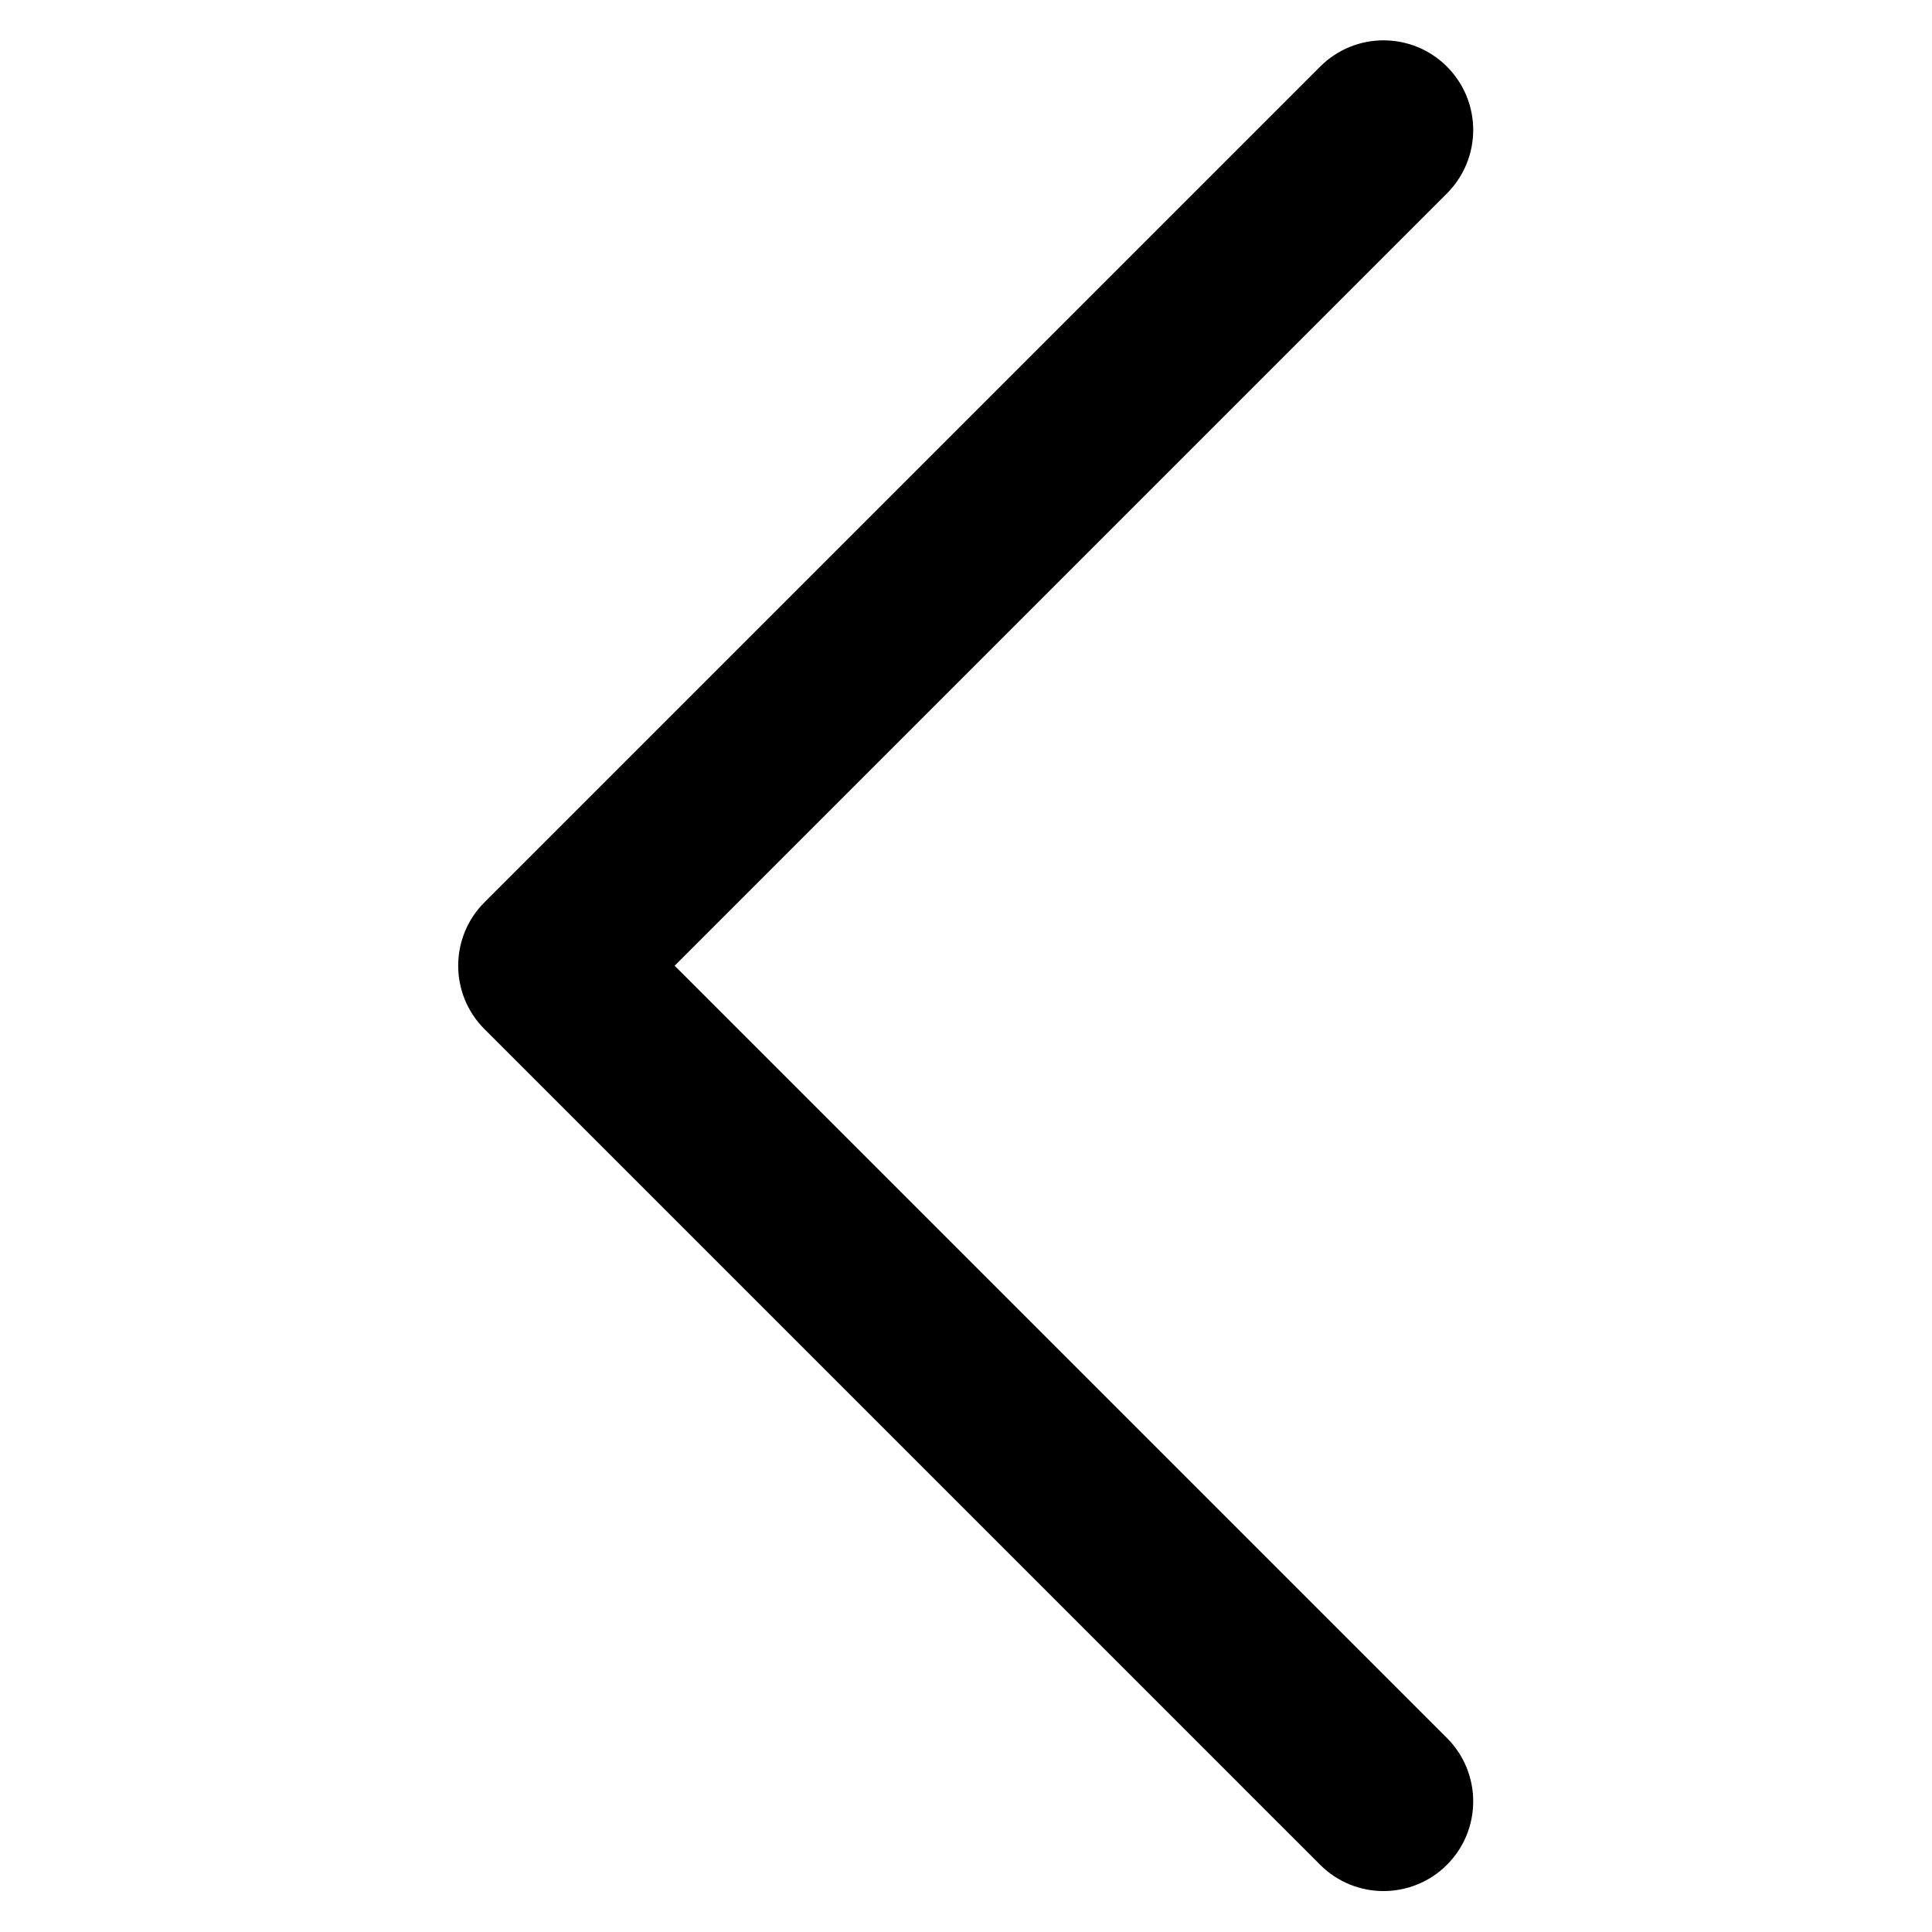
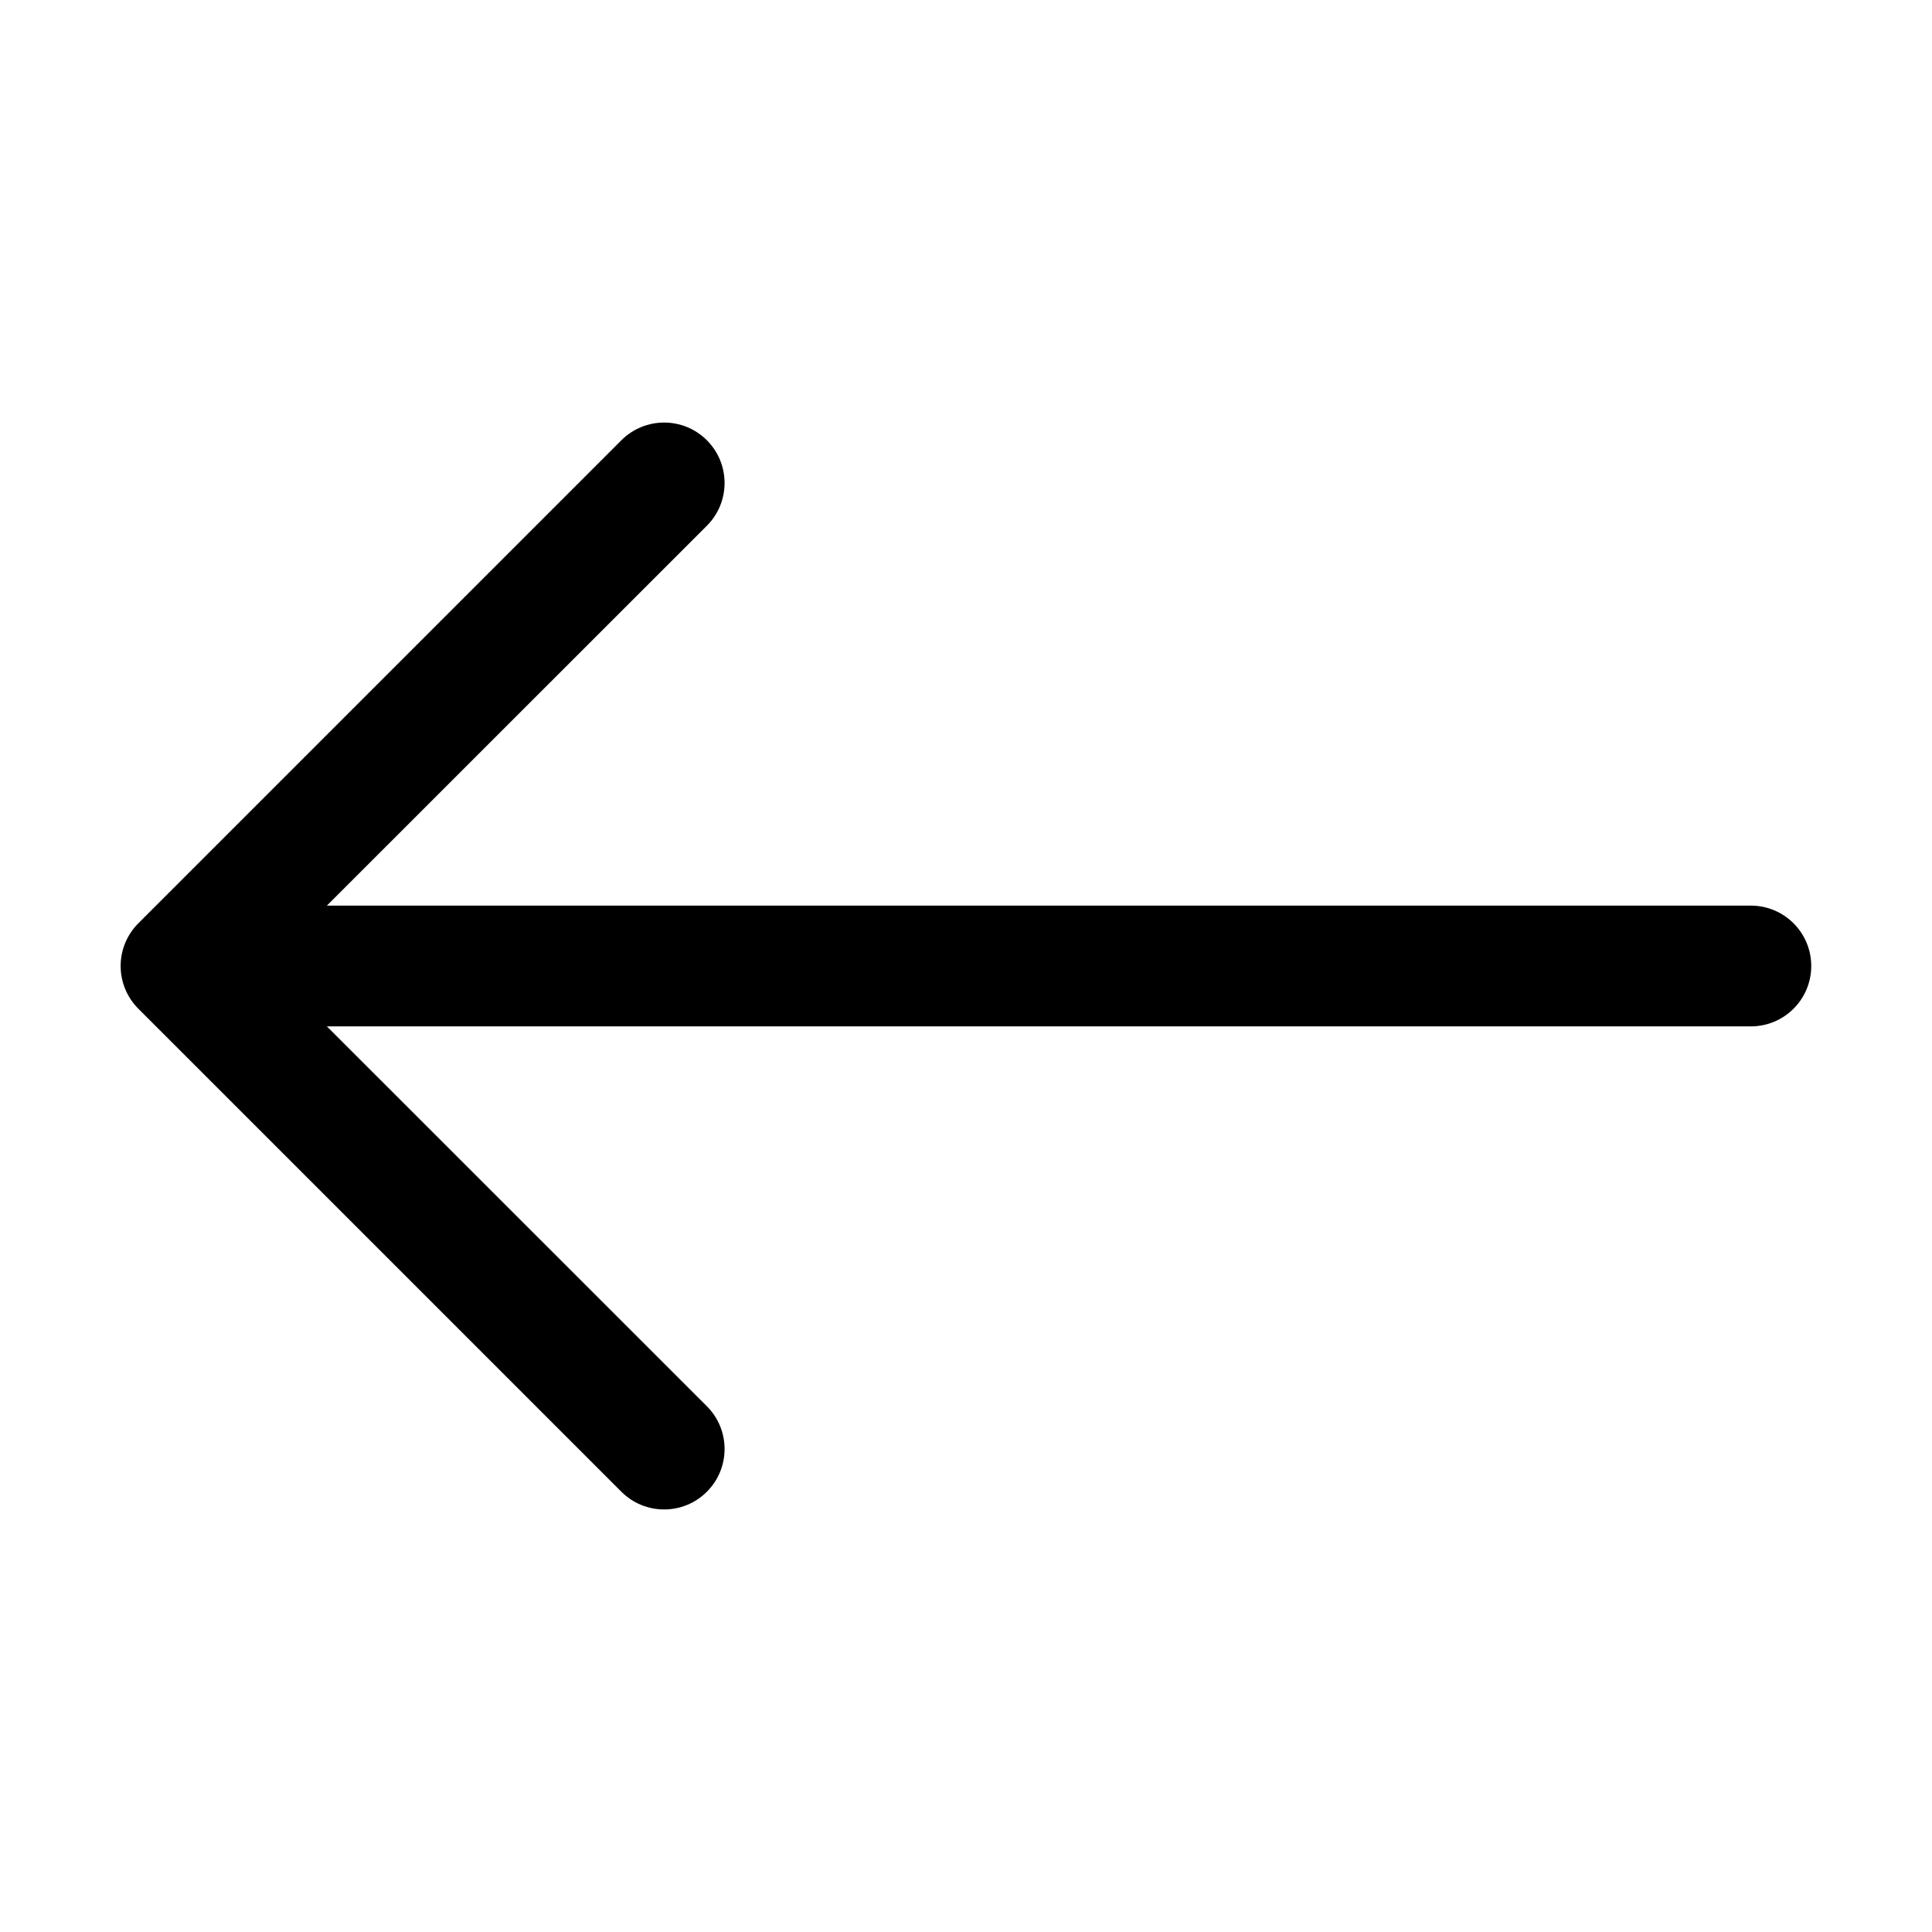
- <svg xmlns="http://www.w3.org/2000/svg" width="100%" height="100%" viewBox="0 0 2134 2134" version="1.1" xml:space="preserve" style="fill-rule:evenodd;clip-rule:evenodd;stroke-linejoin:round;stroke-miterlimit:2;">
-   <path fill="currentColor" d="M561.619,1110.18l923.077,923.077c24.038,24.039 62.98,24.039 87.019,0c24.038,-24.038 24.038,-62.98 0,-87.019l-879.568,-879.567l879.568,-879.568c24.038,-24.038 24.038,-62.98 0,-87.019c-12.019,-12.019 -27.725,-18.029 -43.51,-18.029c-15.785,0 -31.49,6.01 -43.509,18.029l-923.077,923.077c-24.039,24.039 -24.039,62.981 0,87.019Z" style="fill-rule:nonzero;stroke:currentColor;stroke-width:75px;" />
+ <svg xmlns="http://www.w3.org/2000/svg" width="16" height="16" fill="currentColor" class="bi bi-arrow-left" viewBox="0 0 16 16">
+   <path fill-rule="evenodd" d="M15 8a.5.5 0 0 0-.5-.5H2.707l3.147-3.146a.5.5 0 1 0-.708-.708l-4 4a.5.5 0 0 0 0 .708l4 4a.5.5 0 0 0 .708-.708L2.707 8.5H14.5A.5.5 0 0 0 15 8z" />
</svg>
